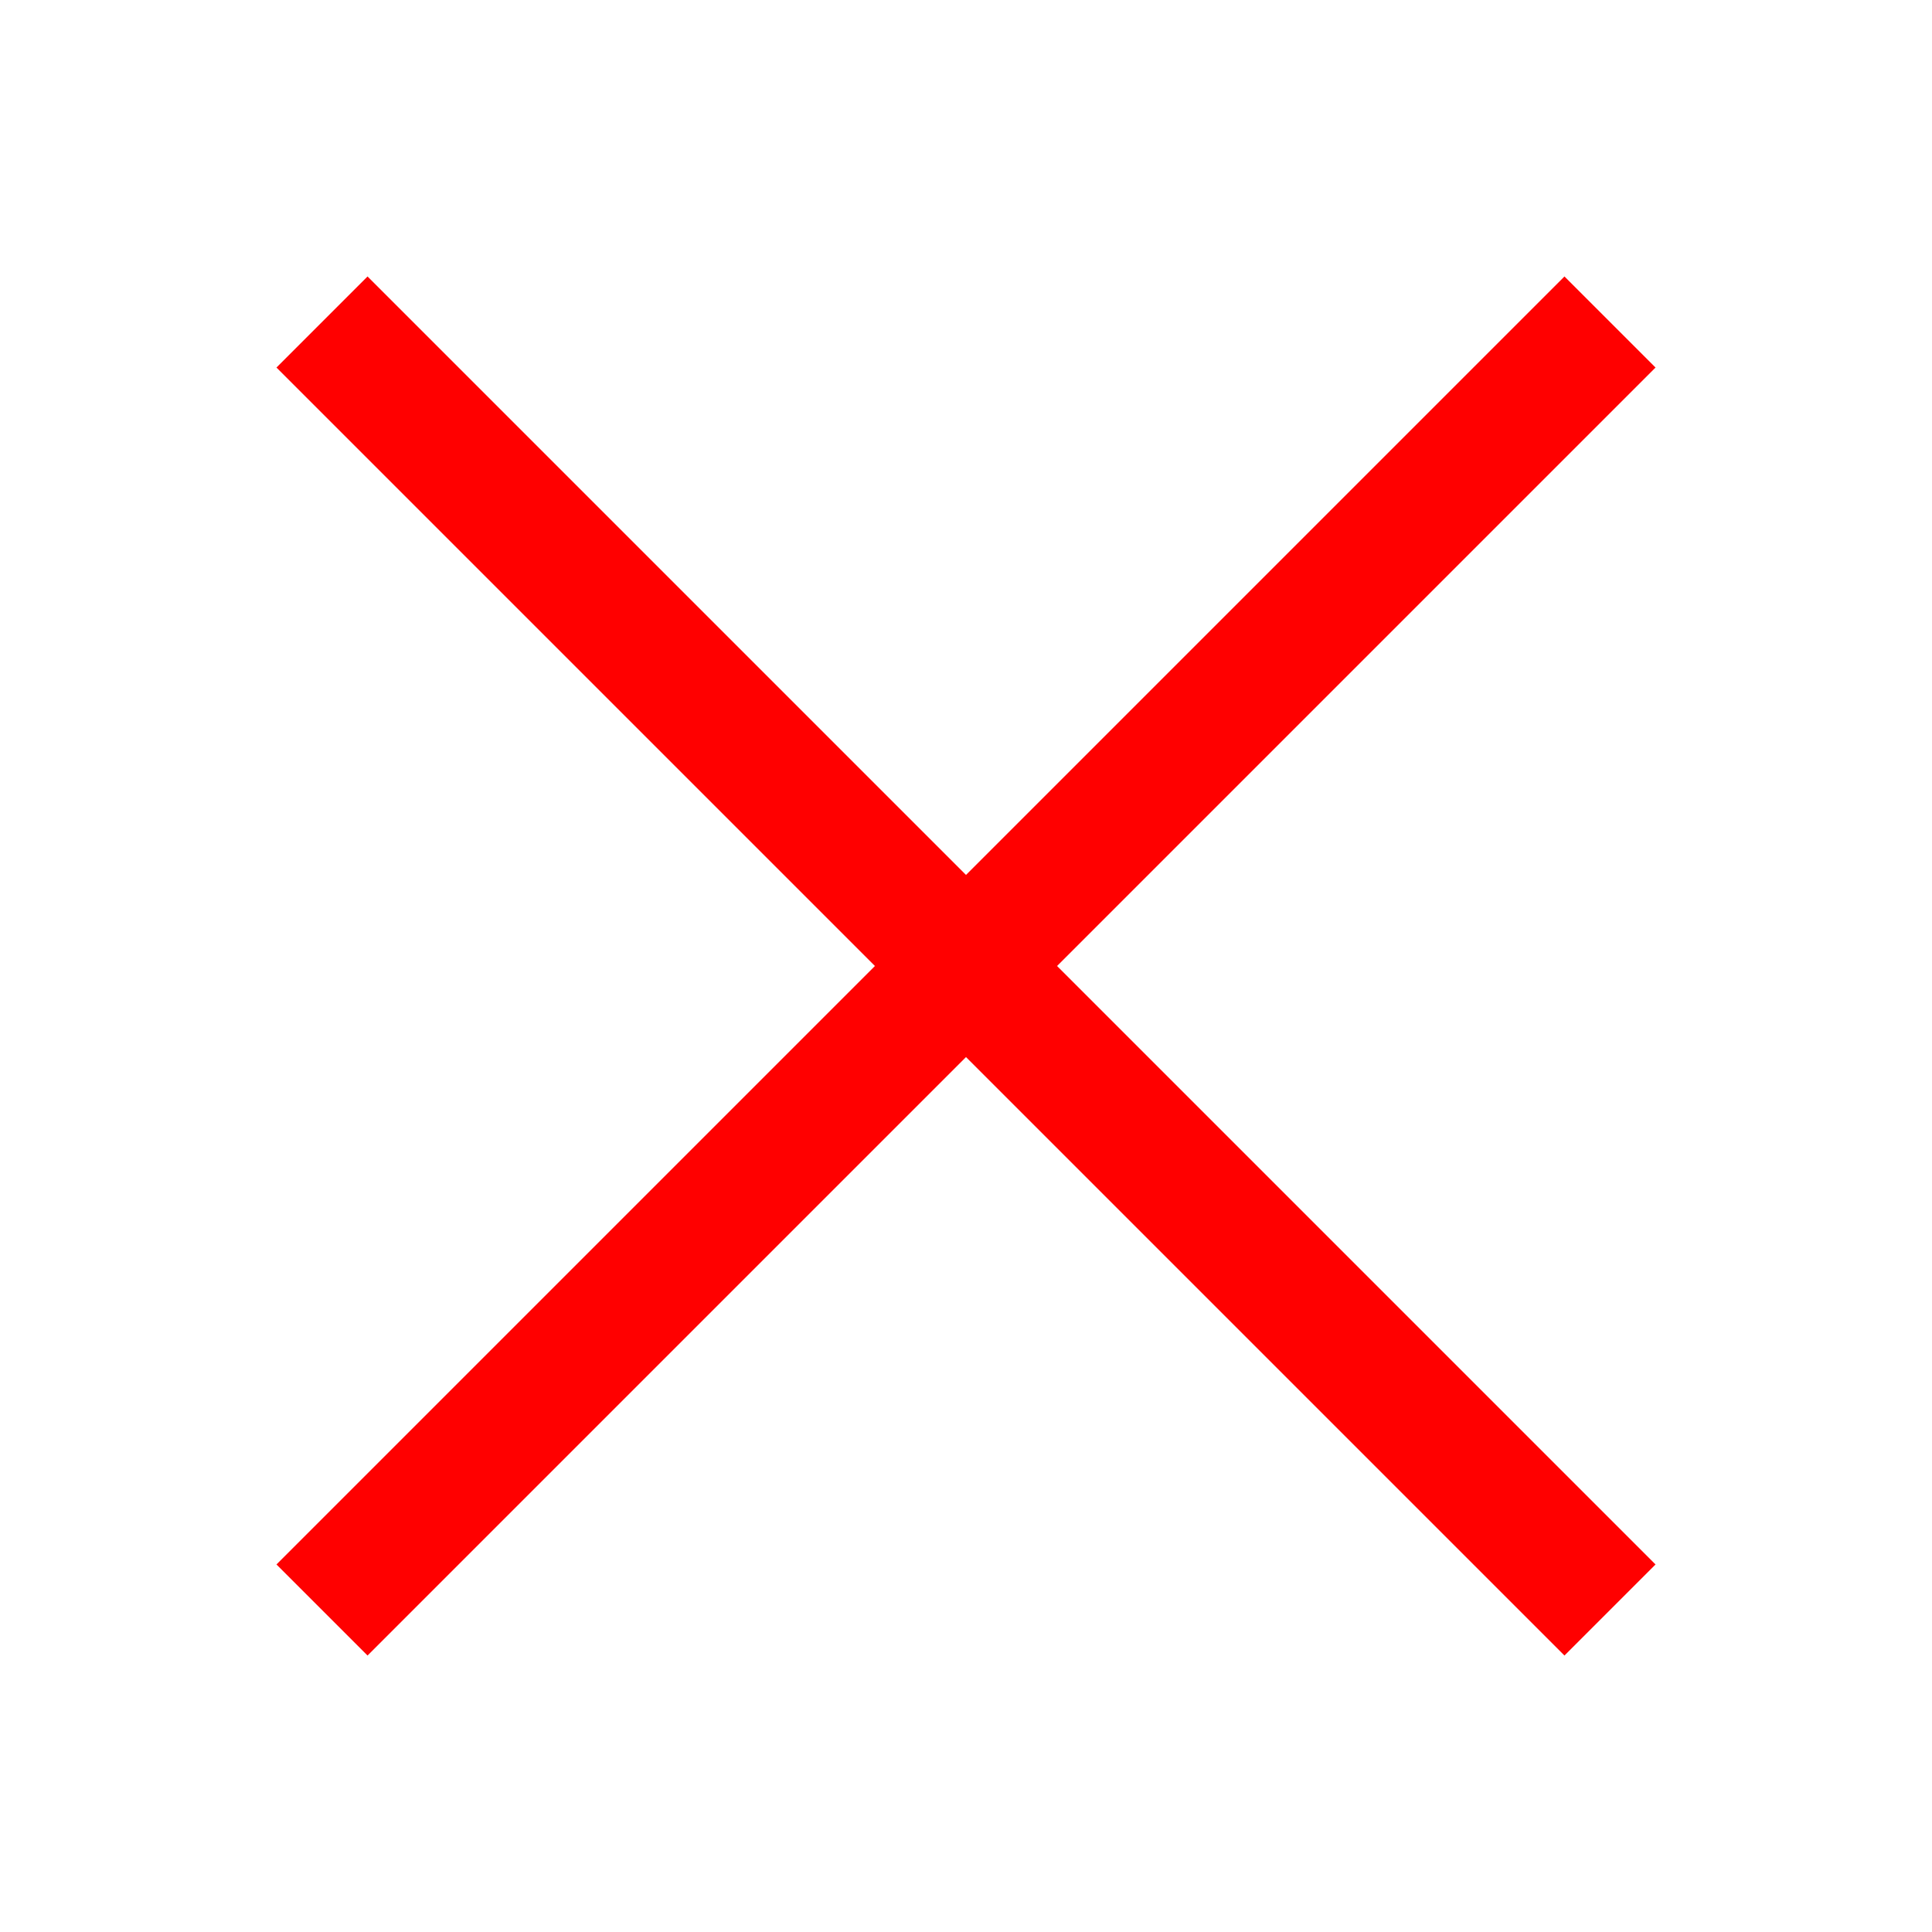
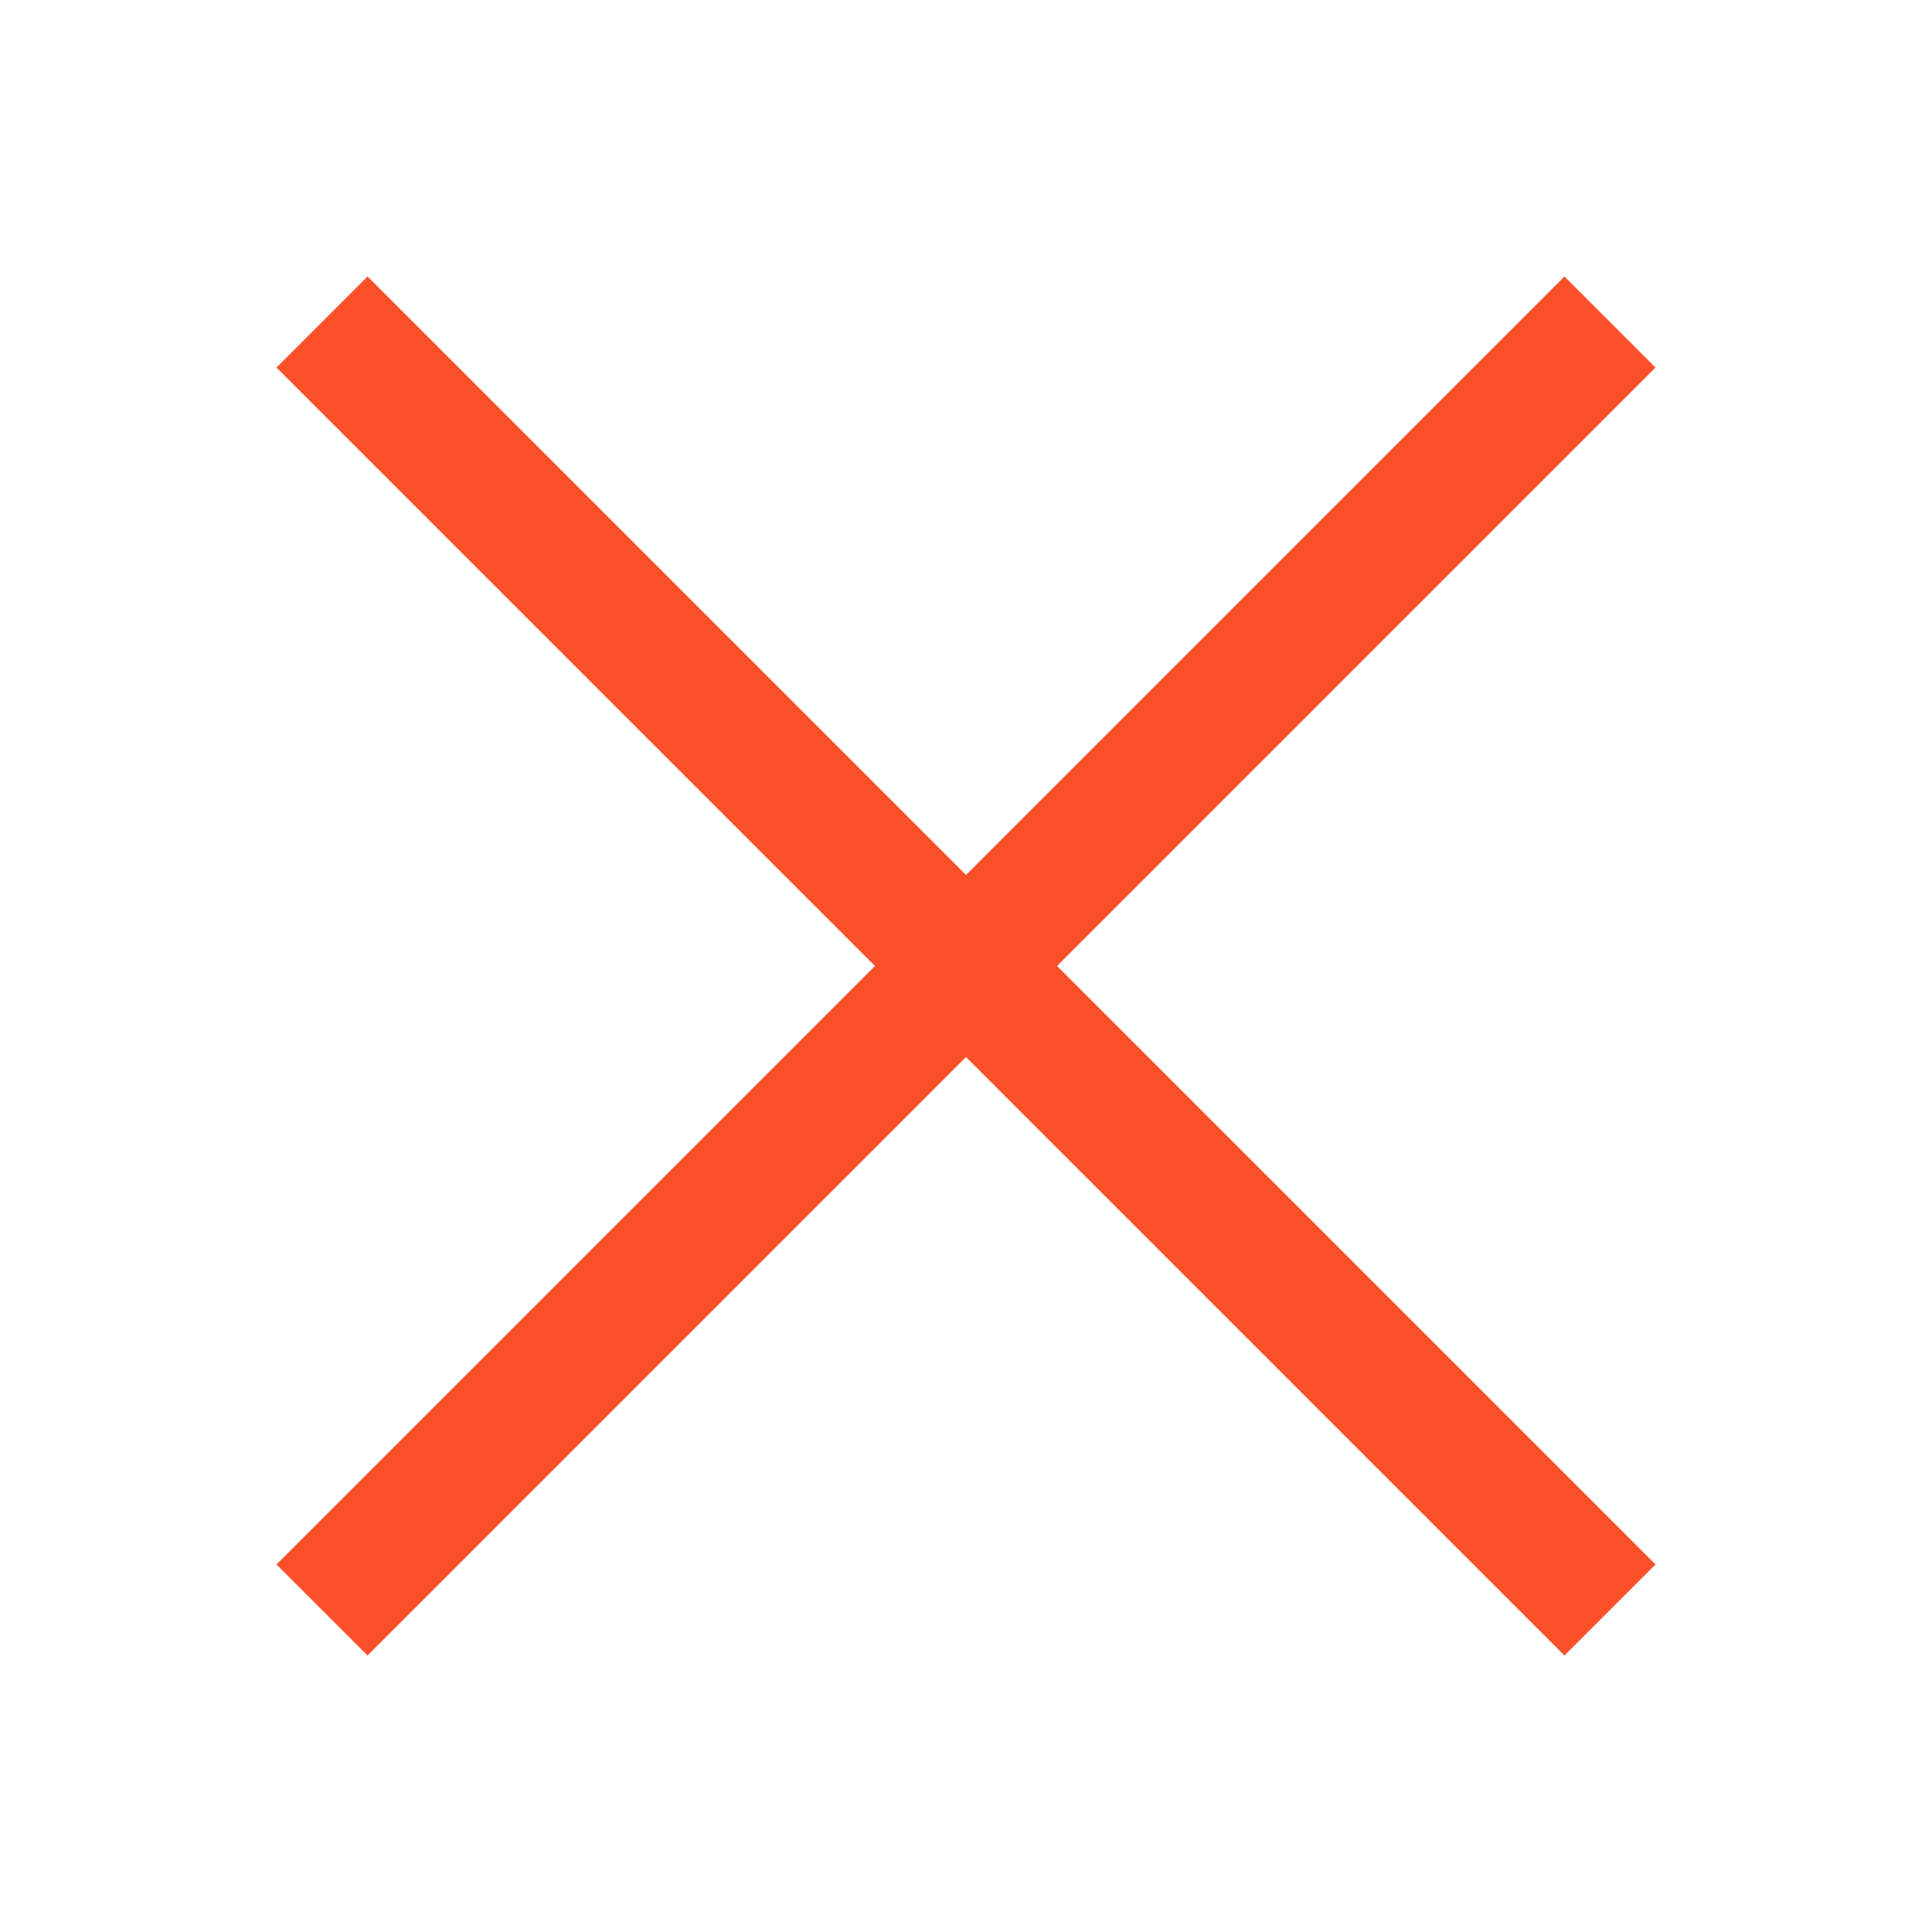
<svg xmlns="http://www.w3.org/2000/svg" version="1.1" width="30" height="30">
-   <line x1="5" y1="5" x2="25" y2="25" stroke="red" stroke-width="2" />
-   <line x1="5" y1="25" x2="25" y2="5" stroke="red" stroke-width="2" />
+   <line x1="5" y1="5" x2="25" y2="25" stroke="#f9502a" stroke-width="2" />
+   <line x1="5" y1="25" x2="25" y2="5" stroke="#f9502a" stroke-width="2" />
</svg>
